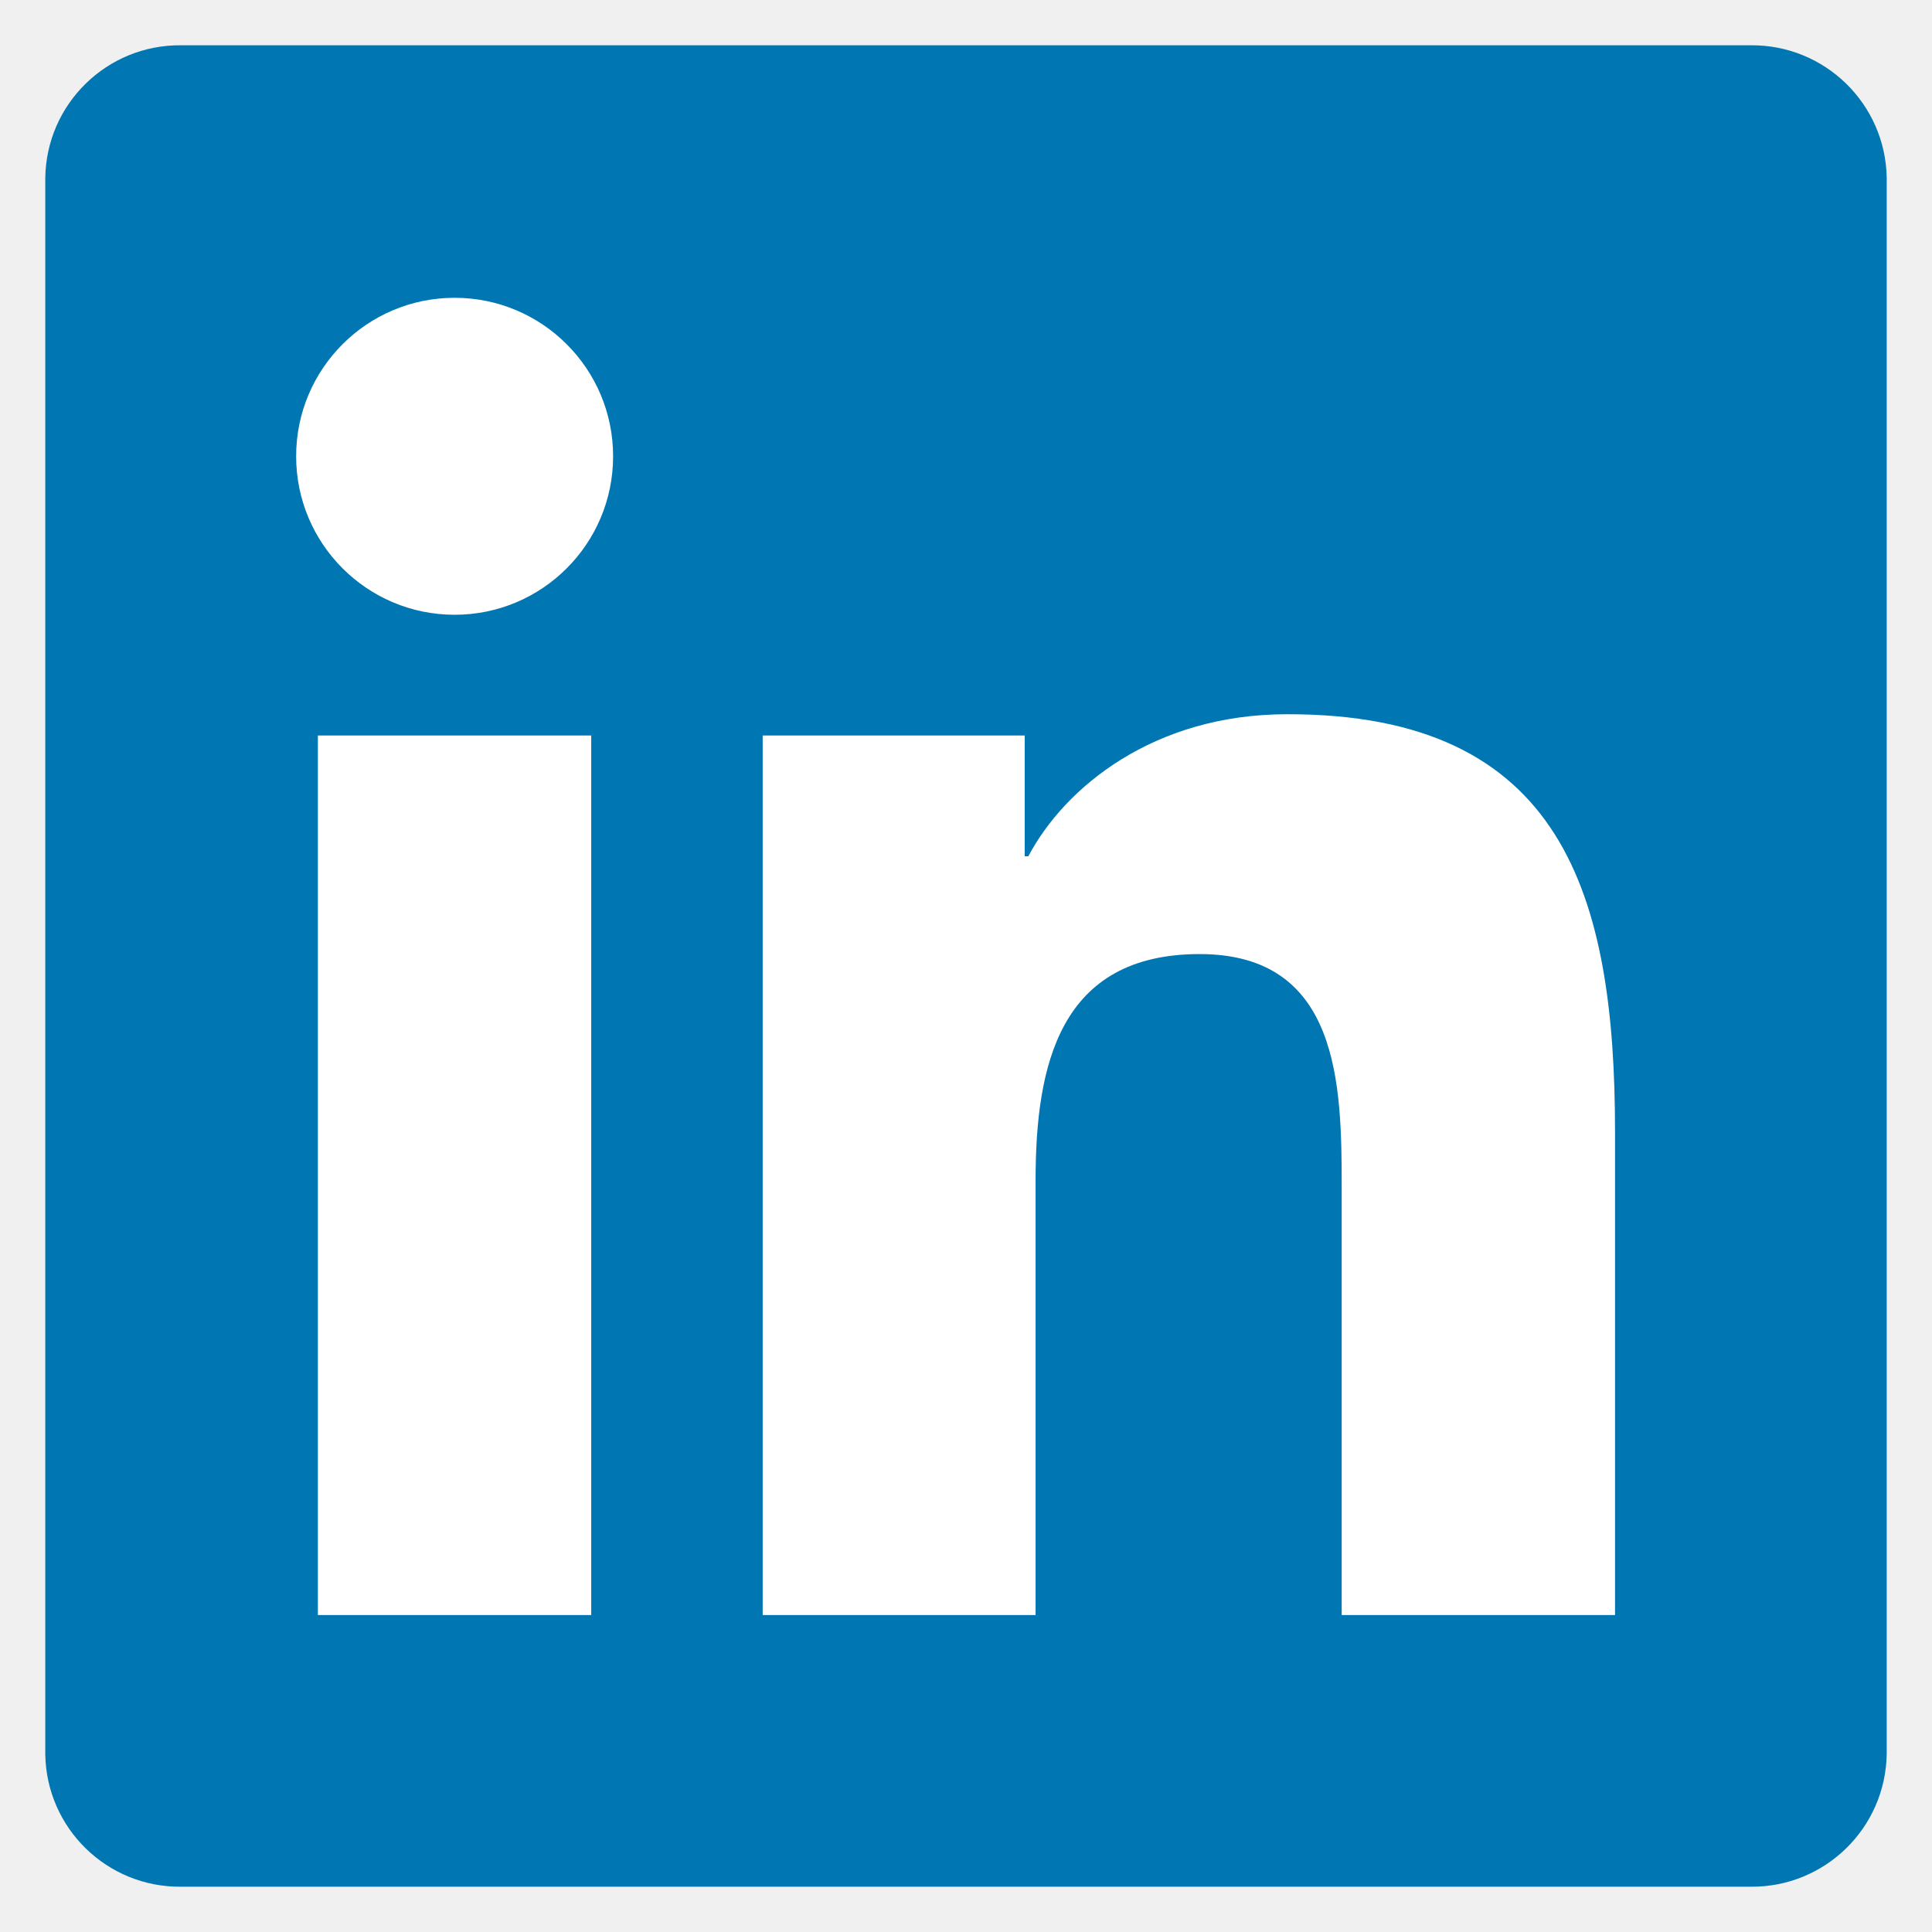
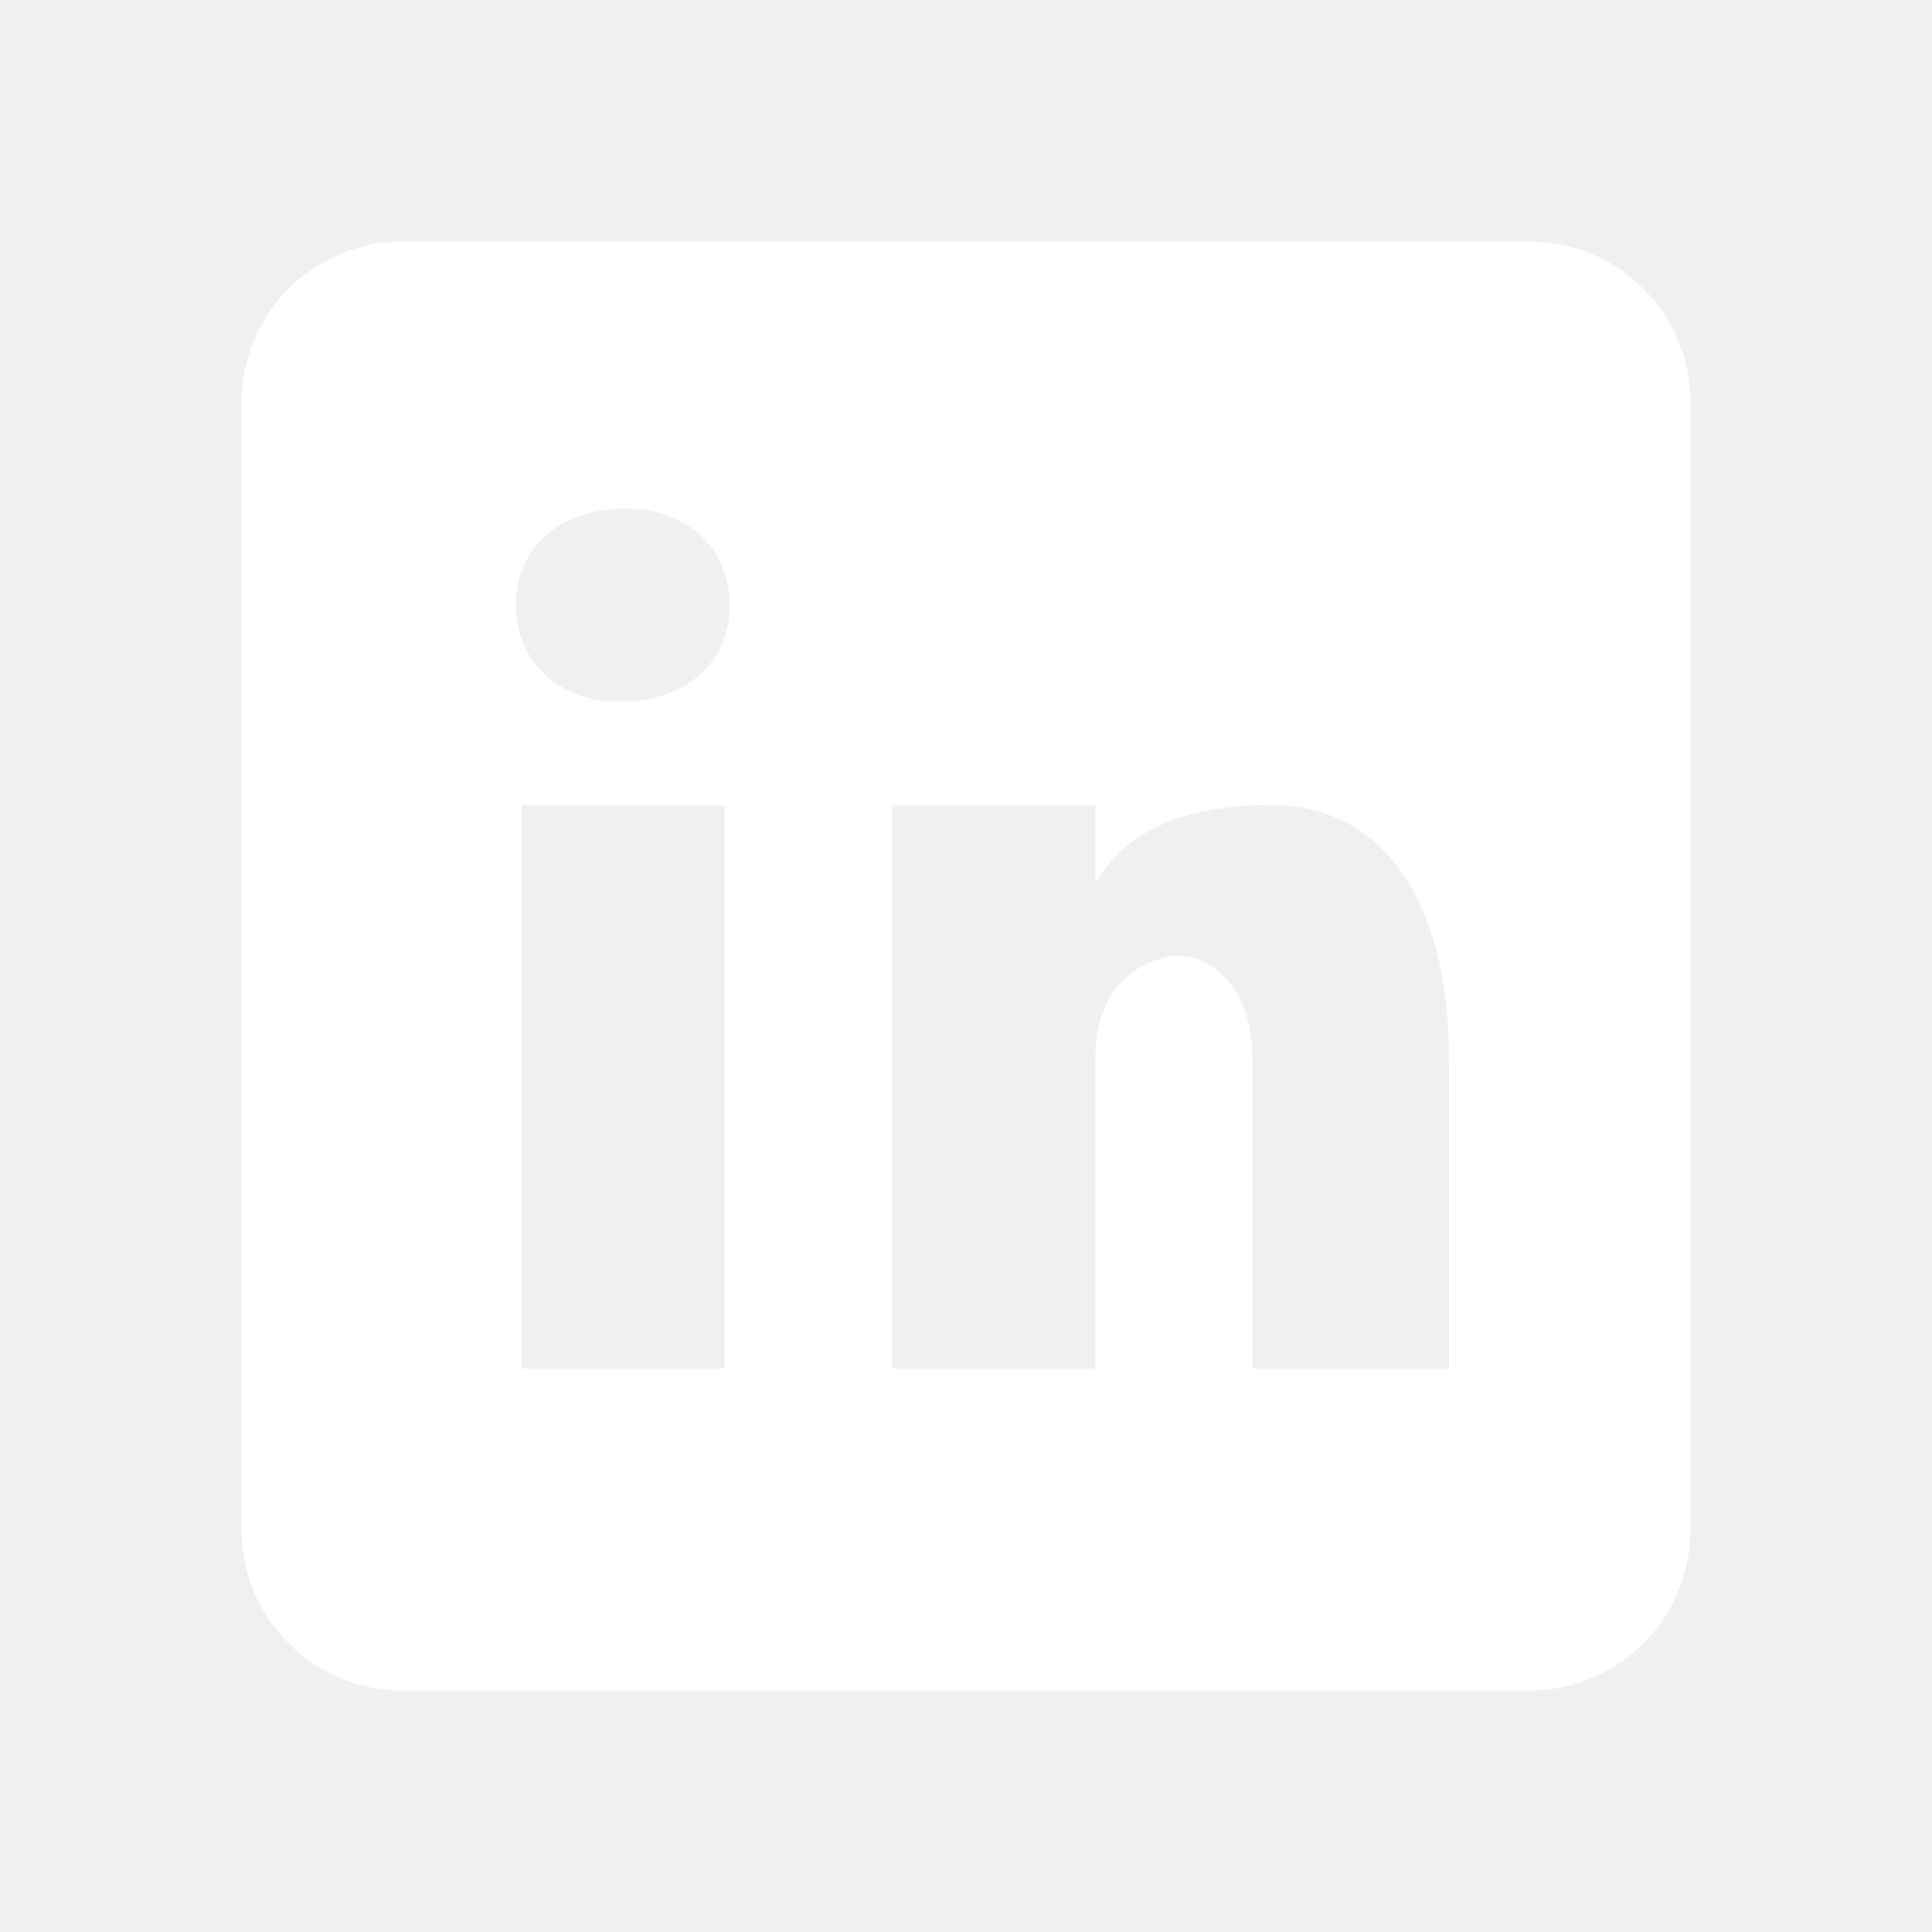
- <svg xmlns="http://www.w3.org/2000/svg" viewBox="0 0 128 128">
-   <path fill="#0076b2" d="M116 3H12a8.91 8.91 0 00-9 8.8v104.42a8.91 8.91 0 009 8.78h104a8.93 8.93 0 009-8.81V11.77A8.93 8.93 0 00116 3z" />
-   <path fill="#fff" d="M21.06 48.73h18.11V107H21.06zm9.06-29a10.5 10.5 0 11-10.5 10.49 10.5 10.5 0 0110.5-10.49M50.53 48.73h17.36v8h.24c2.42-4.58 8.32-9.41 17.13-9.41C103.6 47.28 107 59.35 107 75v32H88.89V78.65c0-6.75-.12-15.44-9.41-15.44s-10.87 7.36-10.87 15V107H50.53z" />
+ <svg xmlns="http://www.w3.org/2000/svg" fill="#FFFFFF" viewBox="0 0 24 24" width="48px" height="48px">
+   <path d="M19,3H5C3.895,3,3,3.895,3,5v14c0,1.105,0.895,2,2,2h14c1.105,0,2-0.895,2-2V5C21,3.895,20.105,3,19,3z M9,17H6.477v-7H9 V17z M7.694,8.717c-0.771,0-1.286-0.514-1.286-1.2s0.514-1.2,1.371-1.2c0.771,0,1.286,0.514,1.286,1.2S8.551,8.717,7.694,8.717z M18,17h-2.442v-3.826c0-1.058-0.651-1.302-0.895-1.302s-1.058,0.163-1.058,1.302c0,0.163,0,3.826,0,3.826h-2.523v-7h2.523v0.977 C13.93,10.407,14.581,10,15.802,10C17.023,10,18,10.977,18,13.174V17z" />
</svg>
